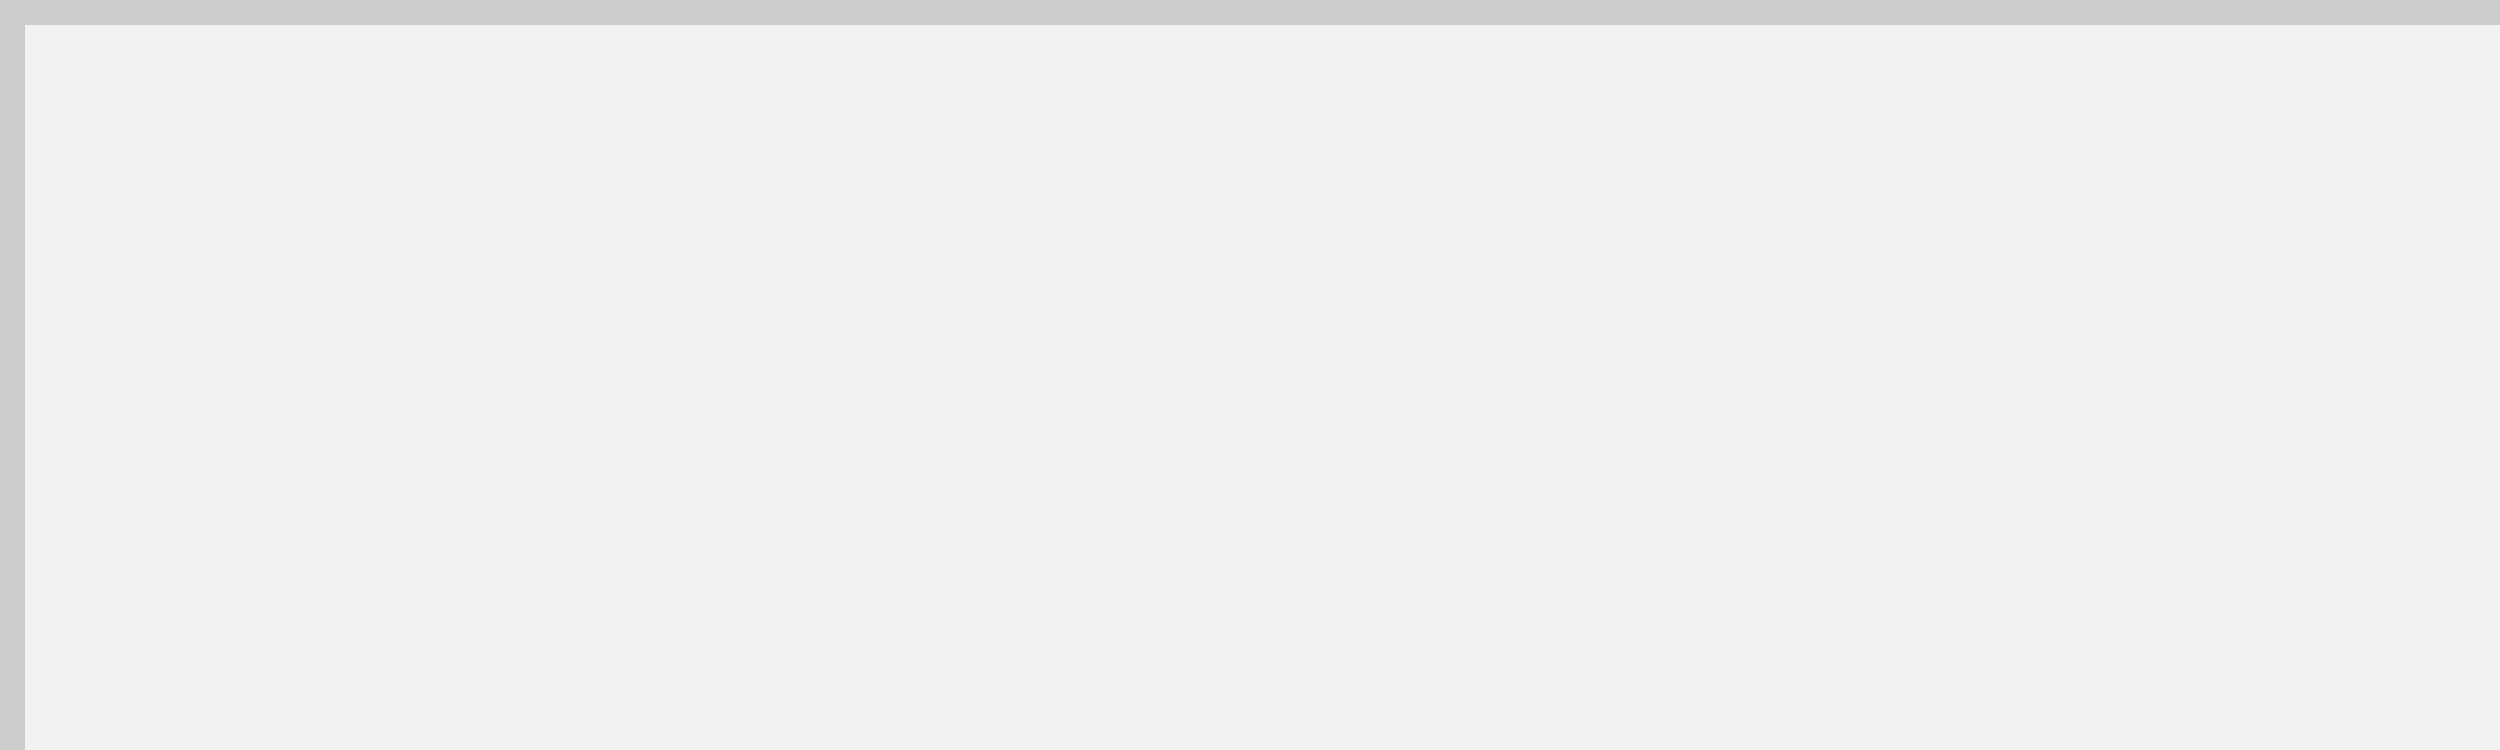
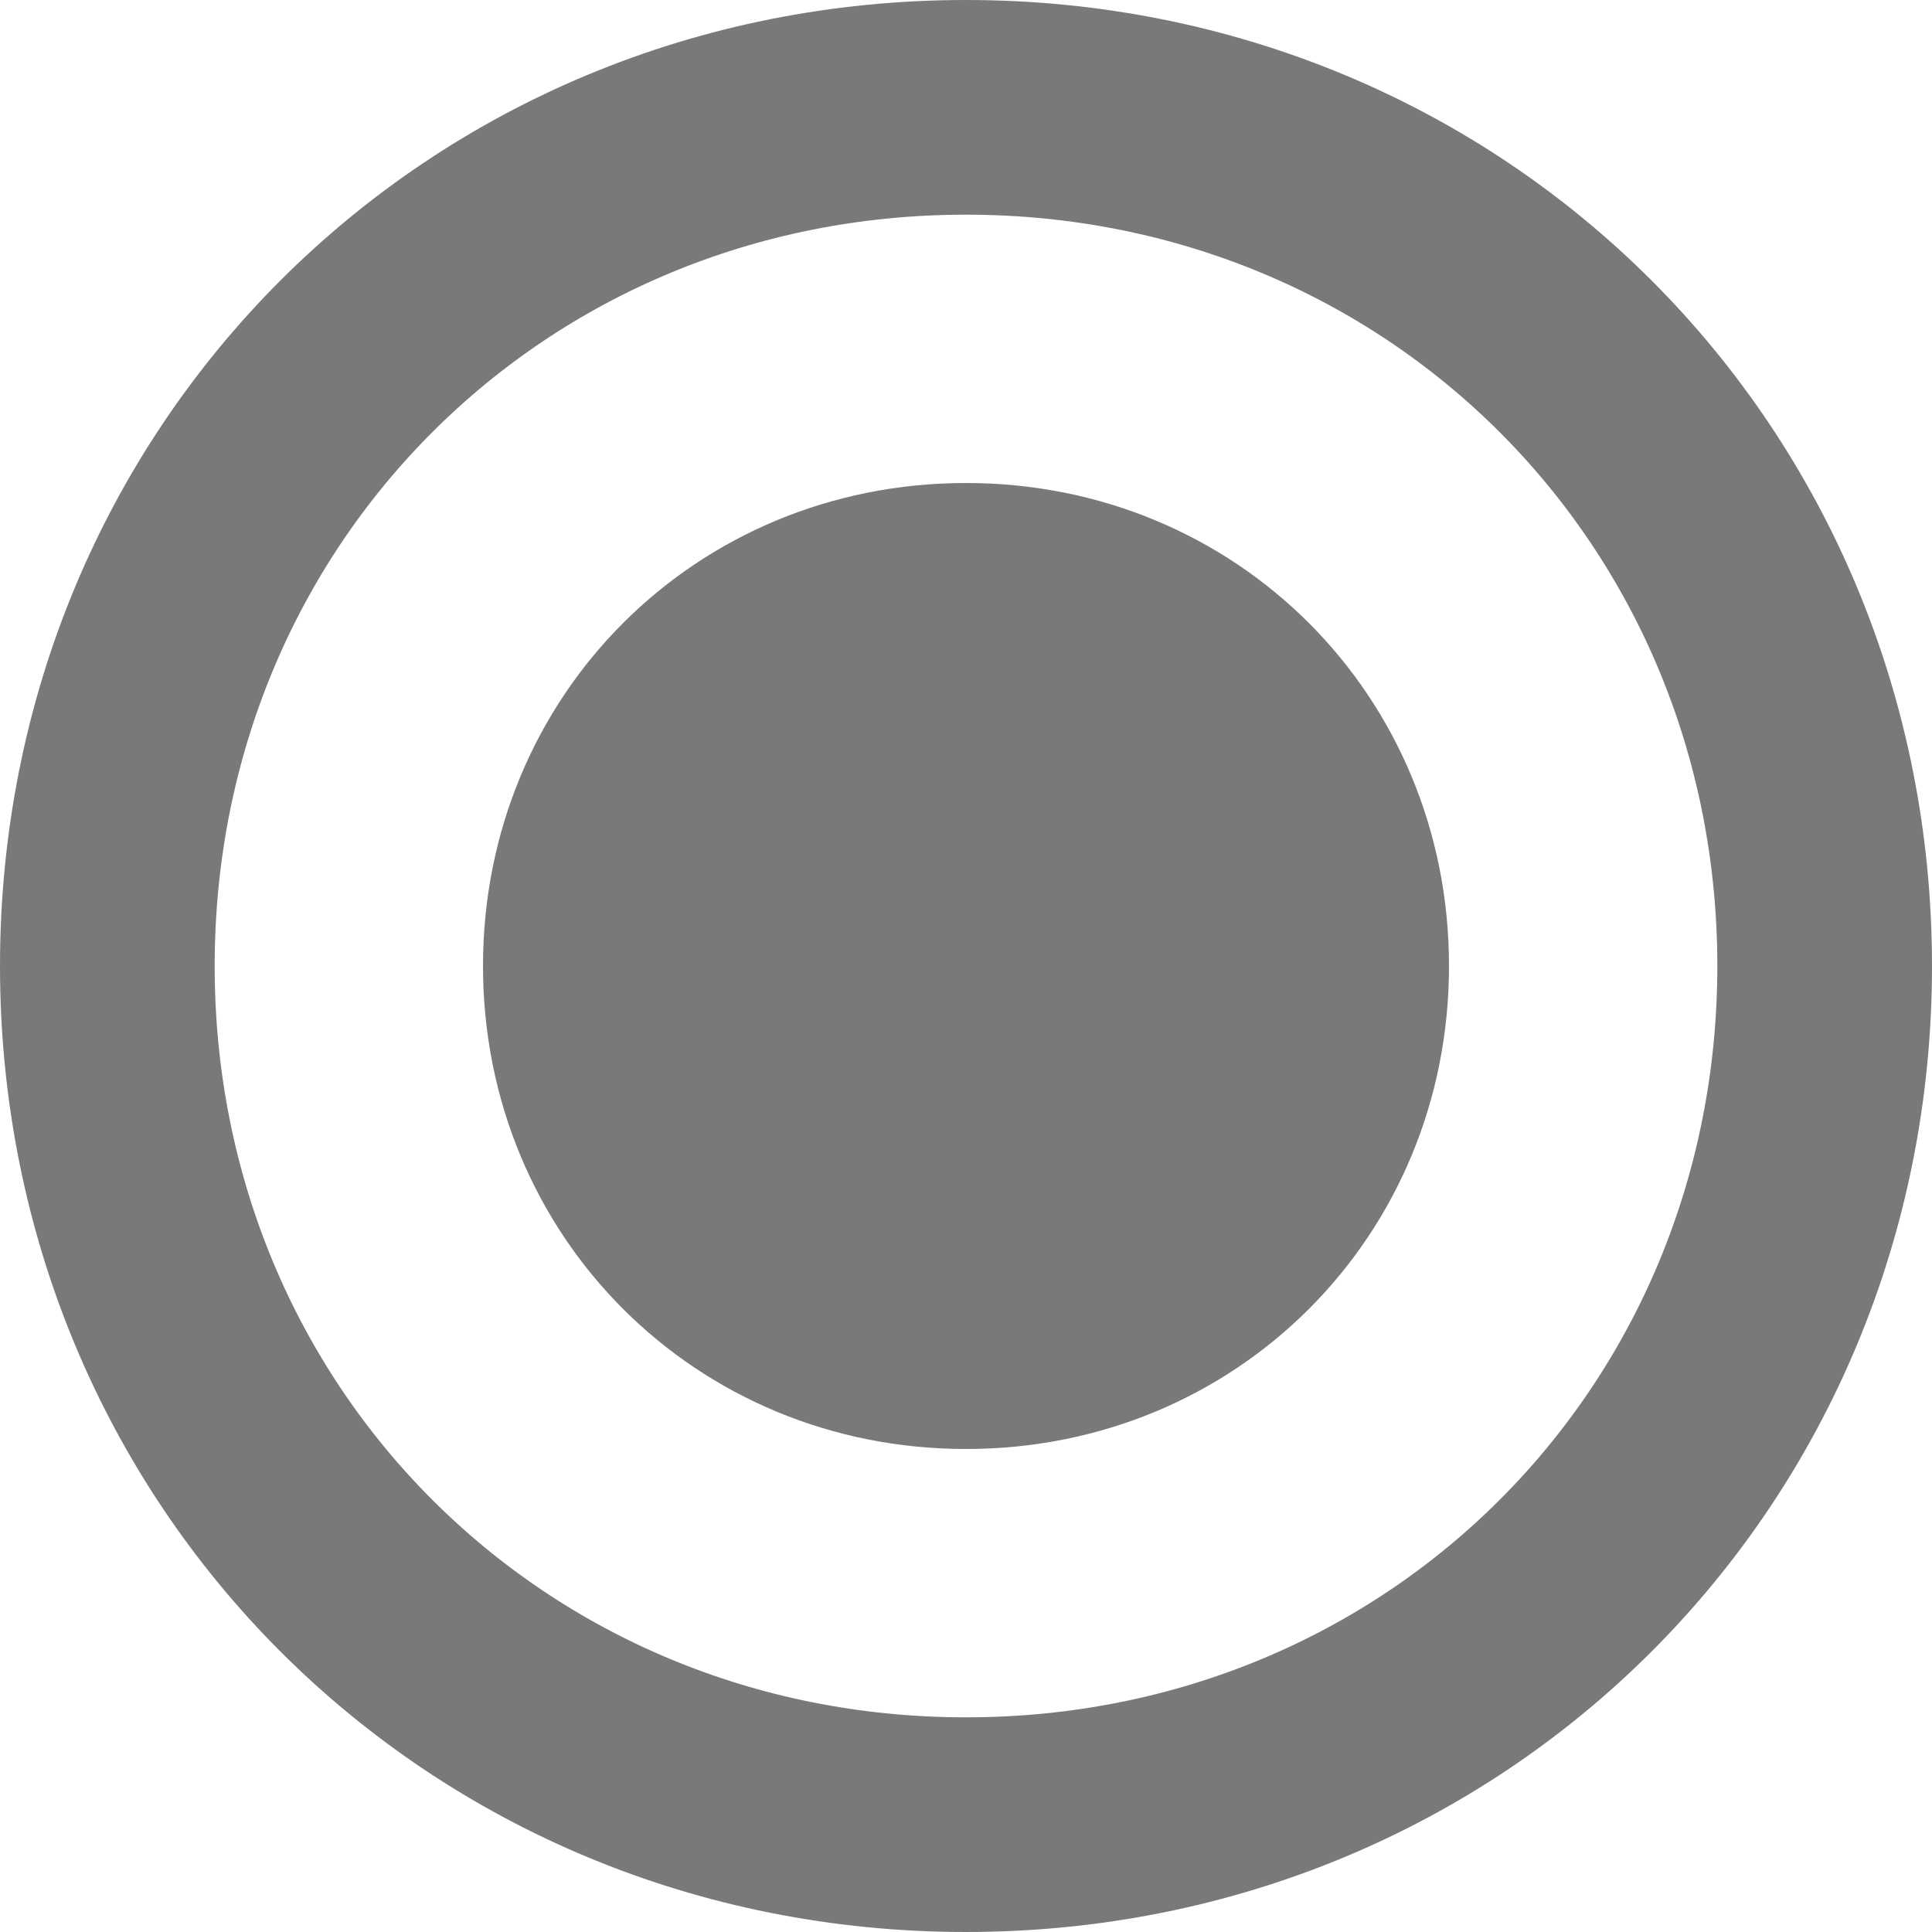
- <svg xmlns="http://www.w3.org/2000/svg" version="1.1" width="100px" height="30px" viewBox="400 60 100 30">
-   <path d="M 1 1  L 100 1  L 100 30  L 1 30  L 1 1  Z " fill-rule="nonzero" fill="rgba(242, 242, 242, 1)" stroke="none" transform="matrix(1 0 0 1 400 60 )" class="fill" />
-   <path d="M 0.5 1  L 0.5 30  " stroke-width="1" stroke-dasharray="0" stroke="rgba(204, 204, 204, 1)" fill="none" transform="matrix(1 0 0 1 400 60 )" class="stroke" />
-   <path d="M 0 0.5  L 100 0.5  " stroke-width="1" stroke-dasharray="0" stroke="rgba(204, 204, 204, 1)" fill="none" transform="matrix(1 0 0 1 400 60 )" class="stroke" />
+ <svg xmlns="http://www.w3.org/2000/svg" version="1.1" width="18px" height="18px" viewBox="419 56 18 18">
+   <path d="M 428 56  C 433.04 56  437 59.96  437 65  C 437 70.04  433.04 74  428 74  C 422.96 74  419 70.04  419 65  C 419 59.96  422.96 56  428 56  Z " fill-rule="nonzero" fill="rgba(255, 255, 255, 0)" stroke="none" class="fill" />
+   <path d="M 428 57  C 432.48 57  436 60.52  436 65  C 436 69.48  432.48 73  428 73  C 423.52 73  420 69.48  420 65  C 420 60.52  423.52 57  428 57  Z " stroke-width="2" stroke-dasharray="0" stroke="rgba(121, 121, 121, 1)" fill="none" class="stroke" />
+   <path d="M 428 69.5  C 425.48 69.5  423.5 67.52  423.5 65  C 423.5 62.48  425.48 60.5  428 60.5  C 430.52 60.5  432.5 62.48  432.5 65  C 432.5 67.52  430.52 69.5  428 69.5  " fill-rule="nonzero" fill="rgba(121, 121, 121, 1)" stroke="none" class="stroke btn_check" />
</svg>
